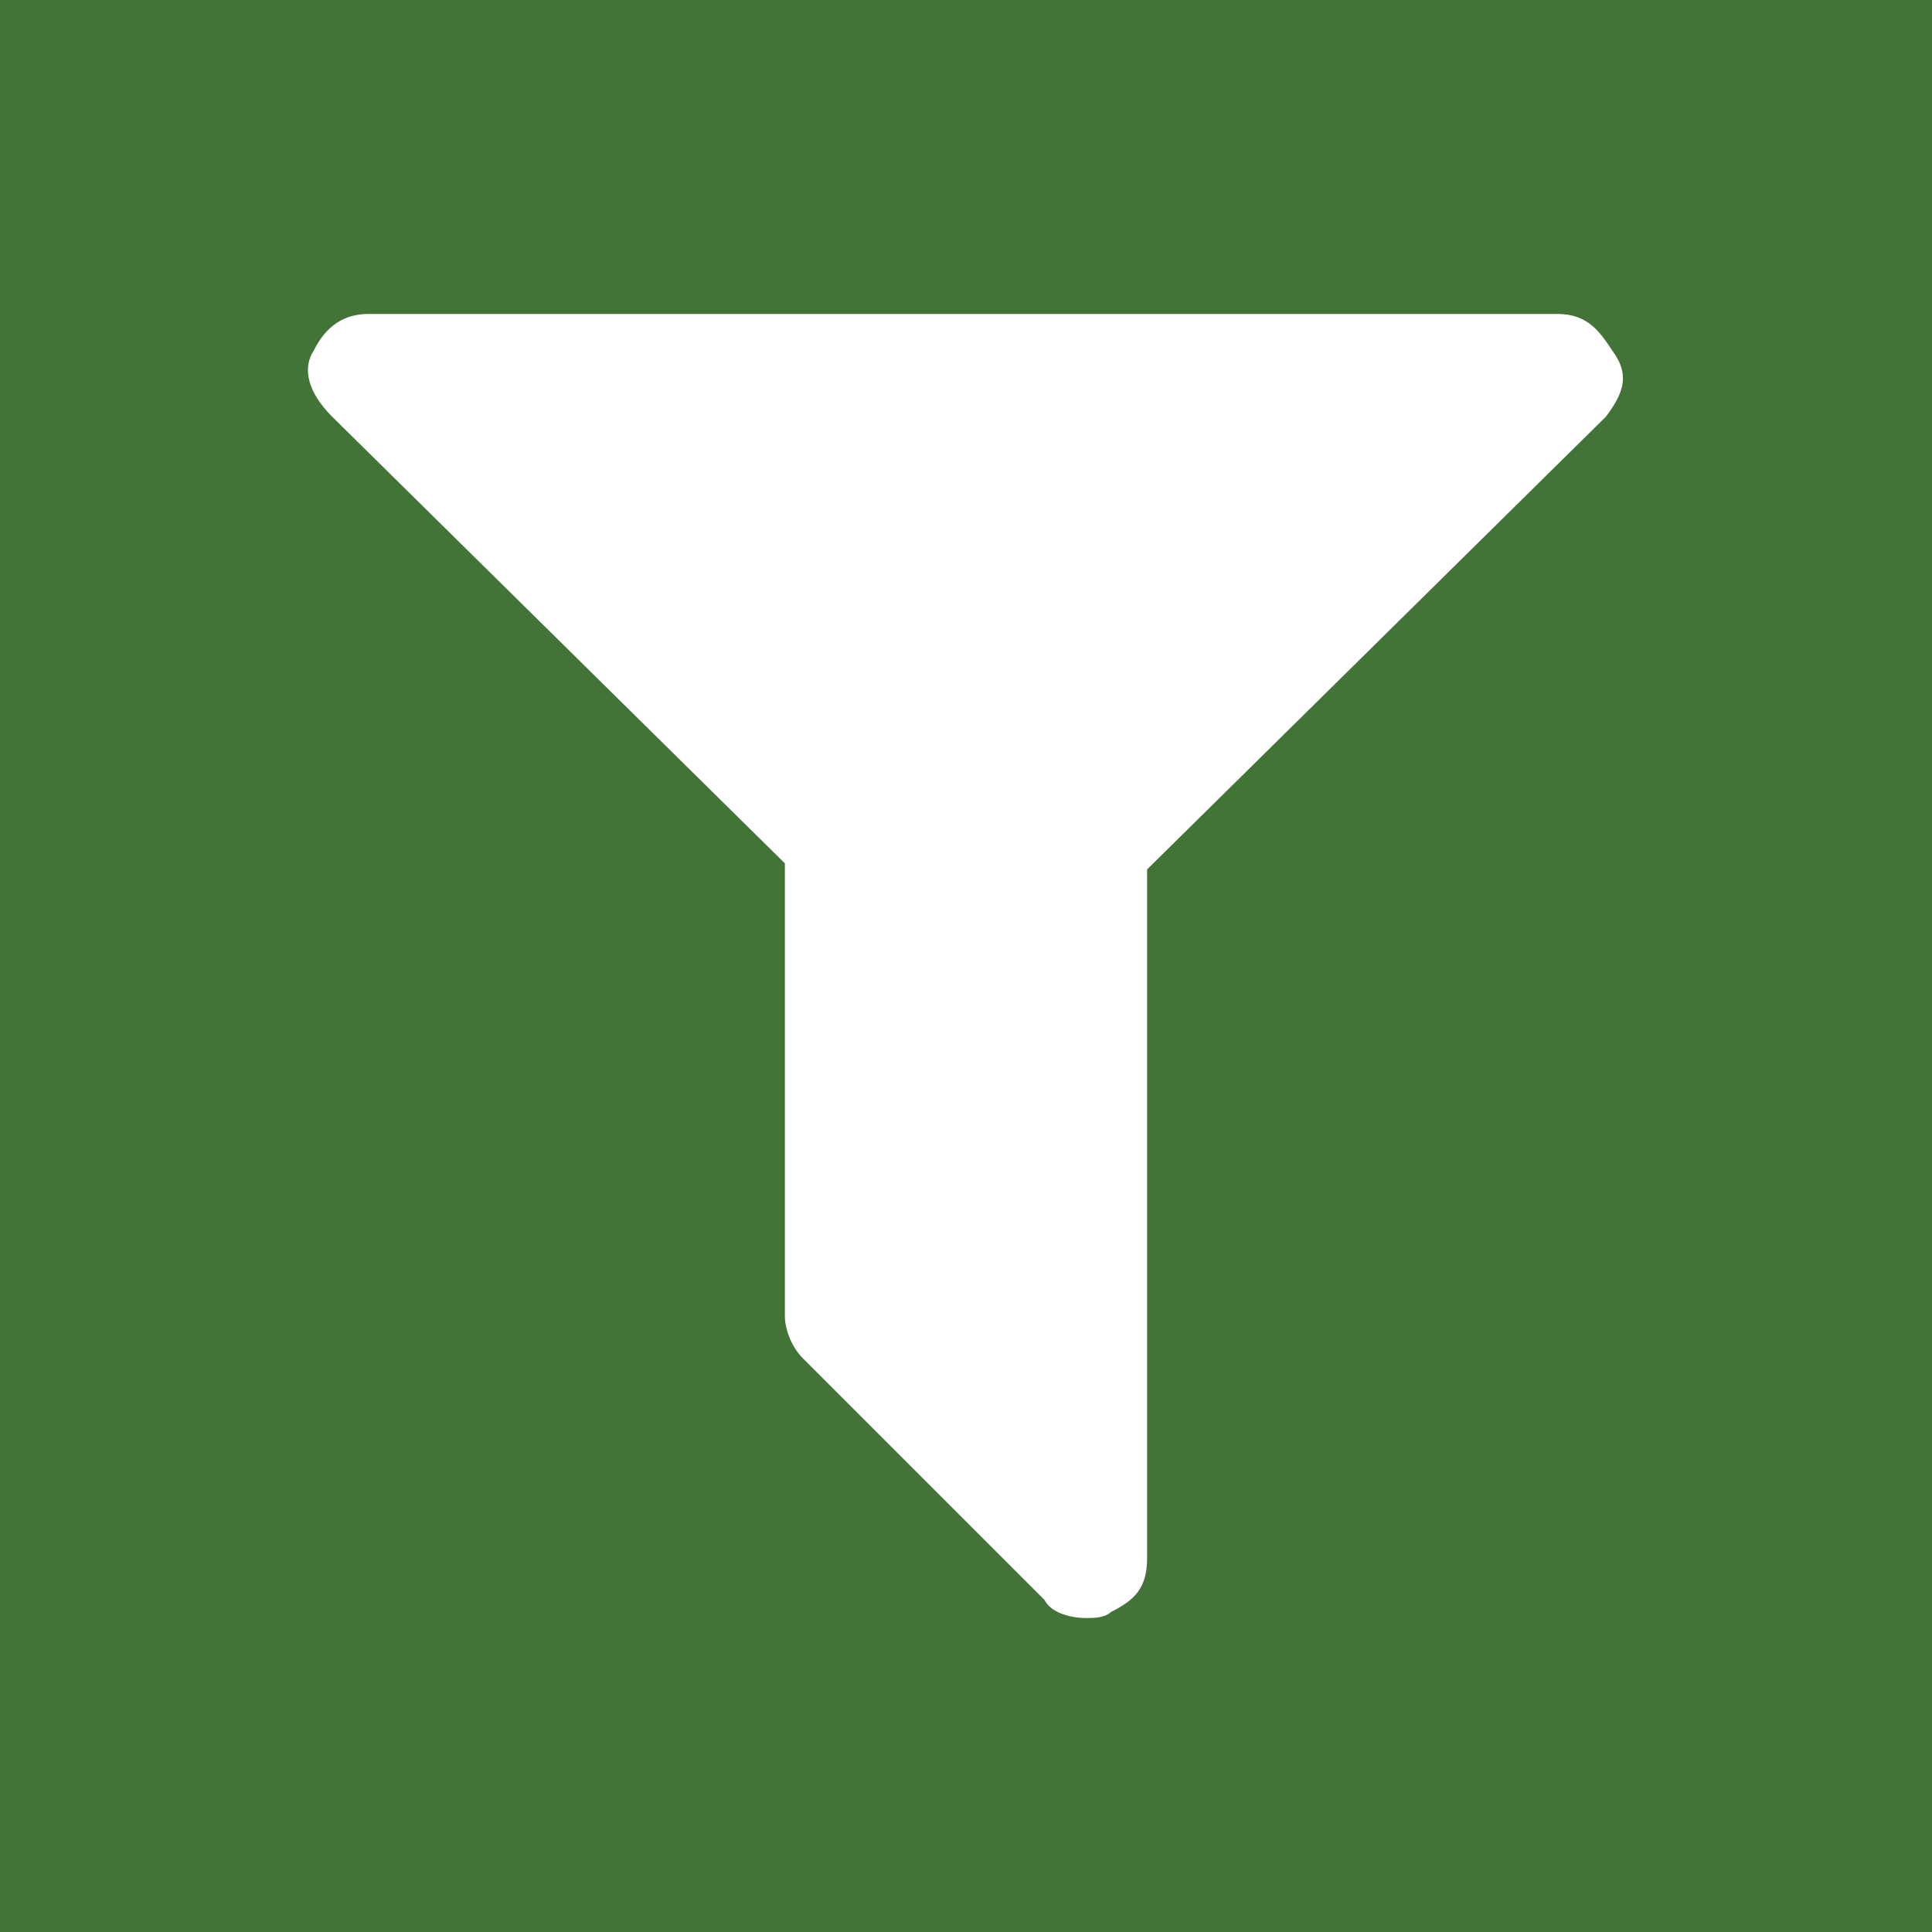
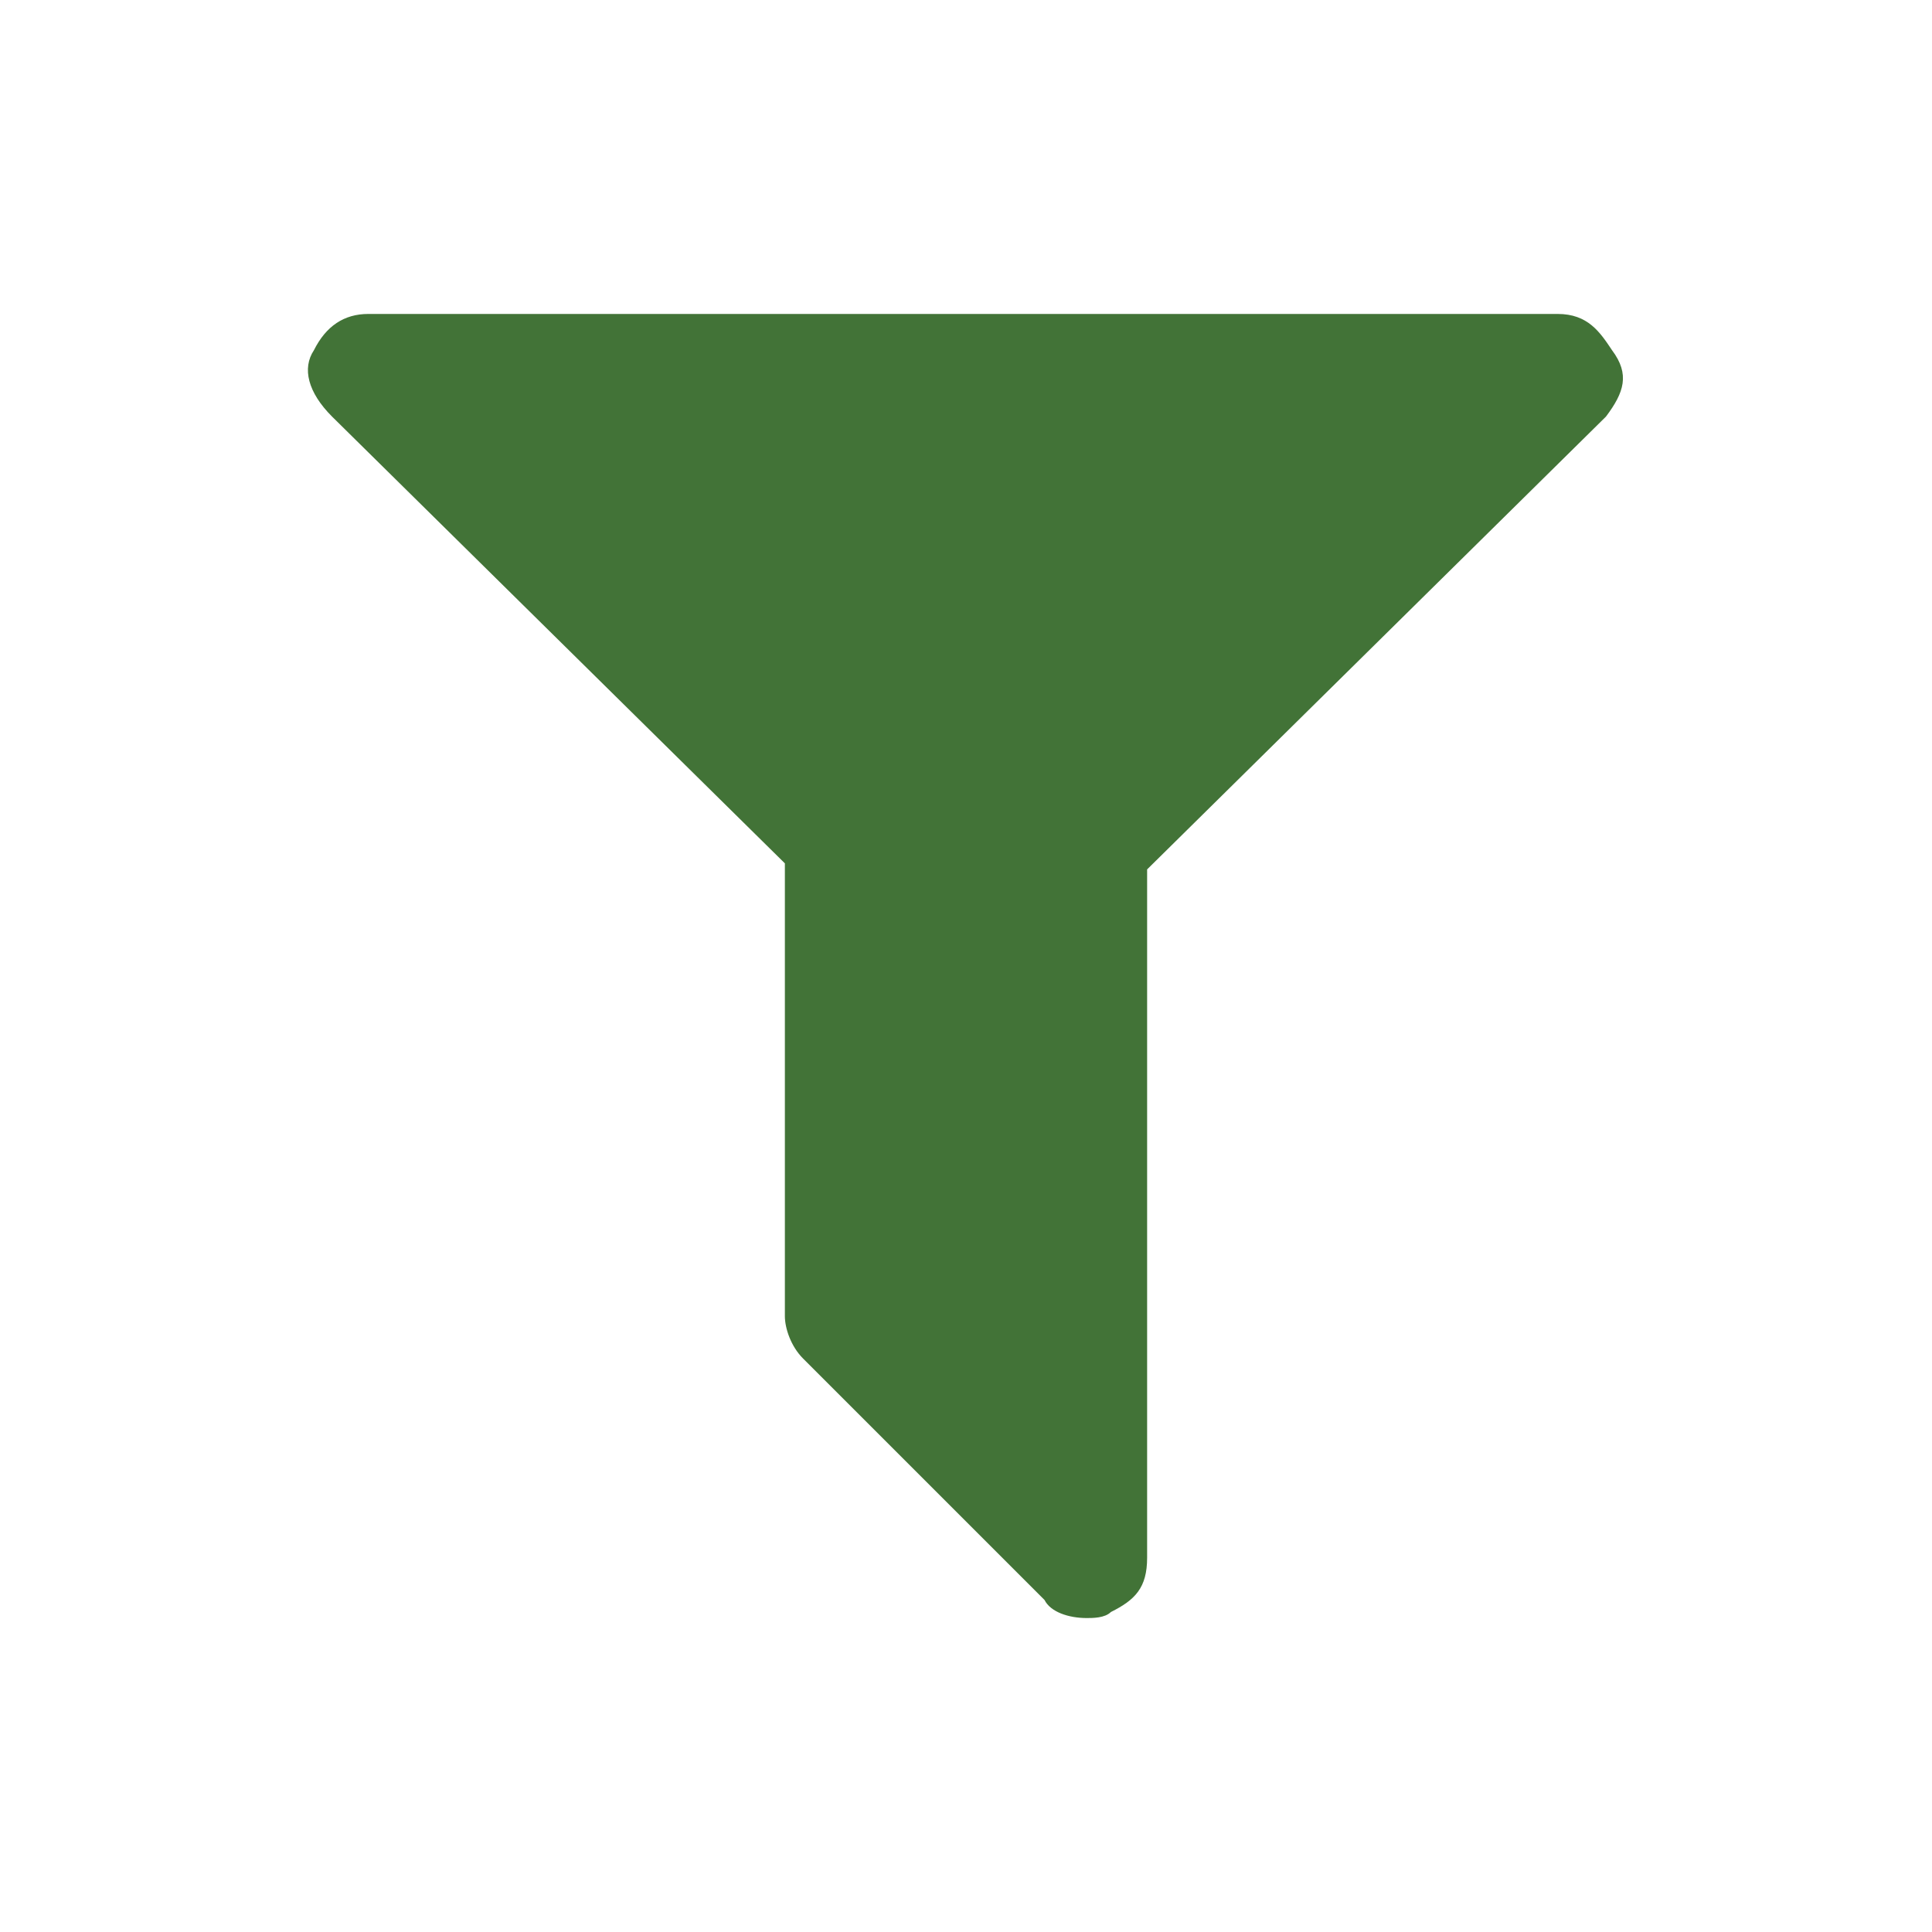
<svg xmlns="http://www.w3.org/2000/svg" viewBox="0 0 32 32">
-   <path fill="#427337" d="M0 0v32h32V0H0zm26.6 6.9L19 14.4v11.4c0 .5-.2.7-.6.9-.1.1-.3.1-.4.1-.3 0-.6-.1-.7-.3l-4-4c-.2-.2-.3-.5-.3-.7v-7.5L5.5 6.9c-.4-.4-.5-.8-.3-1.1.2-.4.5-.6.9-.6h19.7c.5 0 .7.3.9.6.3.4.2.7-.1 1.1z" />
+   <path fill="#427337" d="M26.6 6.9L19 14.4v11.4c0 .5-.2.7-.6.9-.1.1-.3.1-.4.1-.3 0-.6-.1-.7-.3l-4-4c-.2-.2-.3-.5-.3-.7v-7.5L5.5 6.9c-.4-.4-.5-.8-.3-1.1.2-.4.5-.6.9-.6h19.7c.5 0 .7.3.9.6.3.4.2.7-.1 1.1z" />
</svg>
